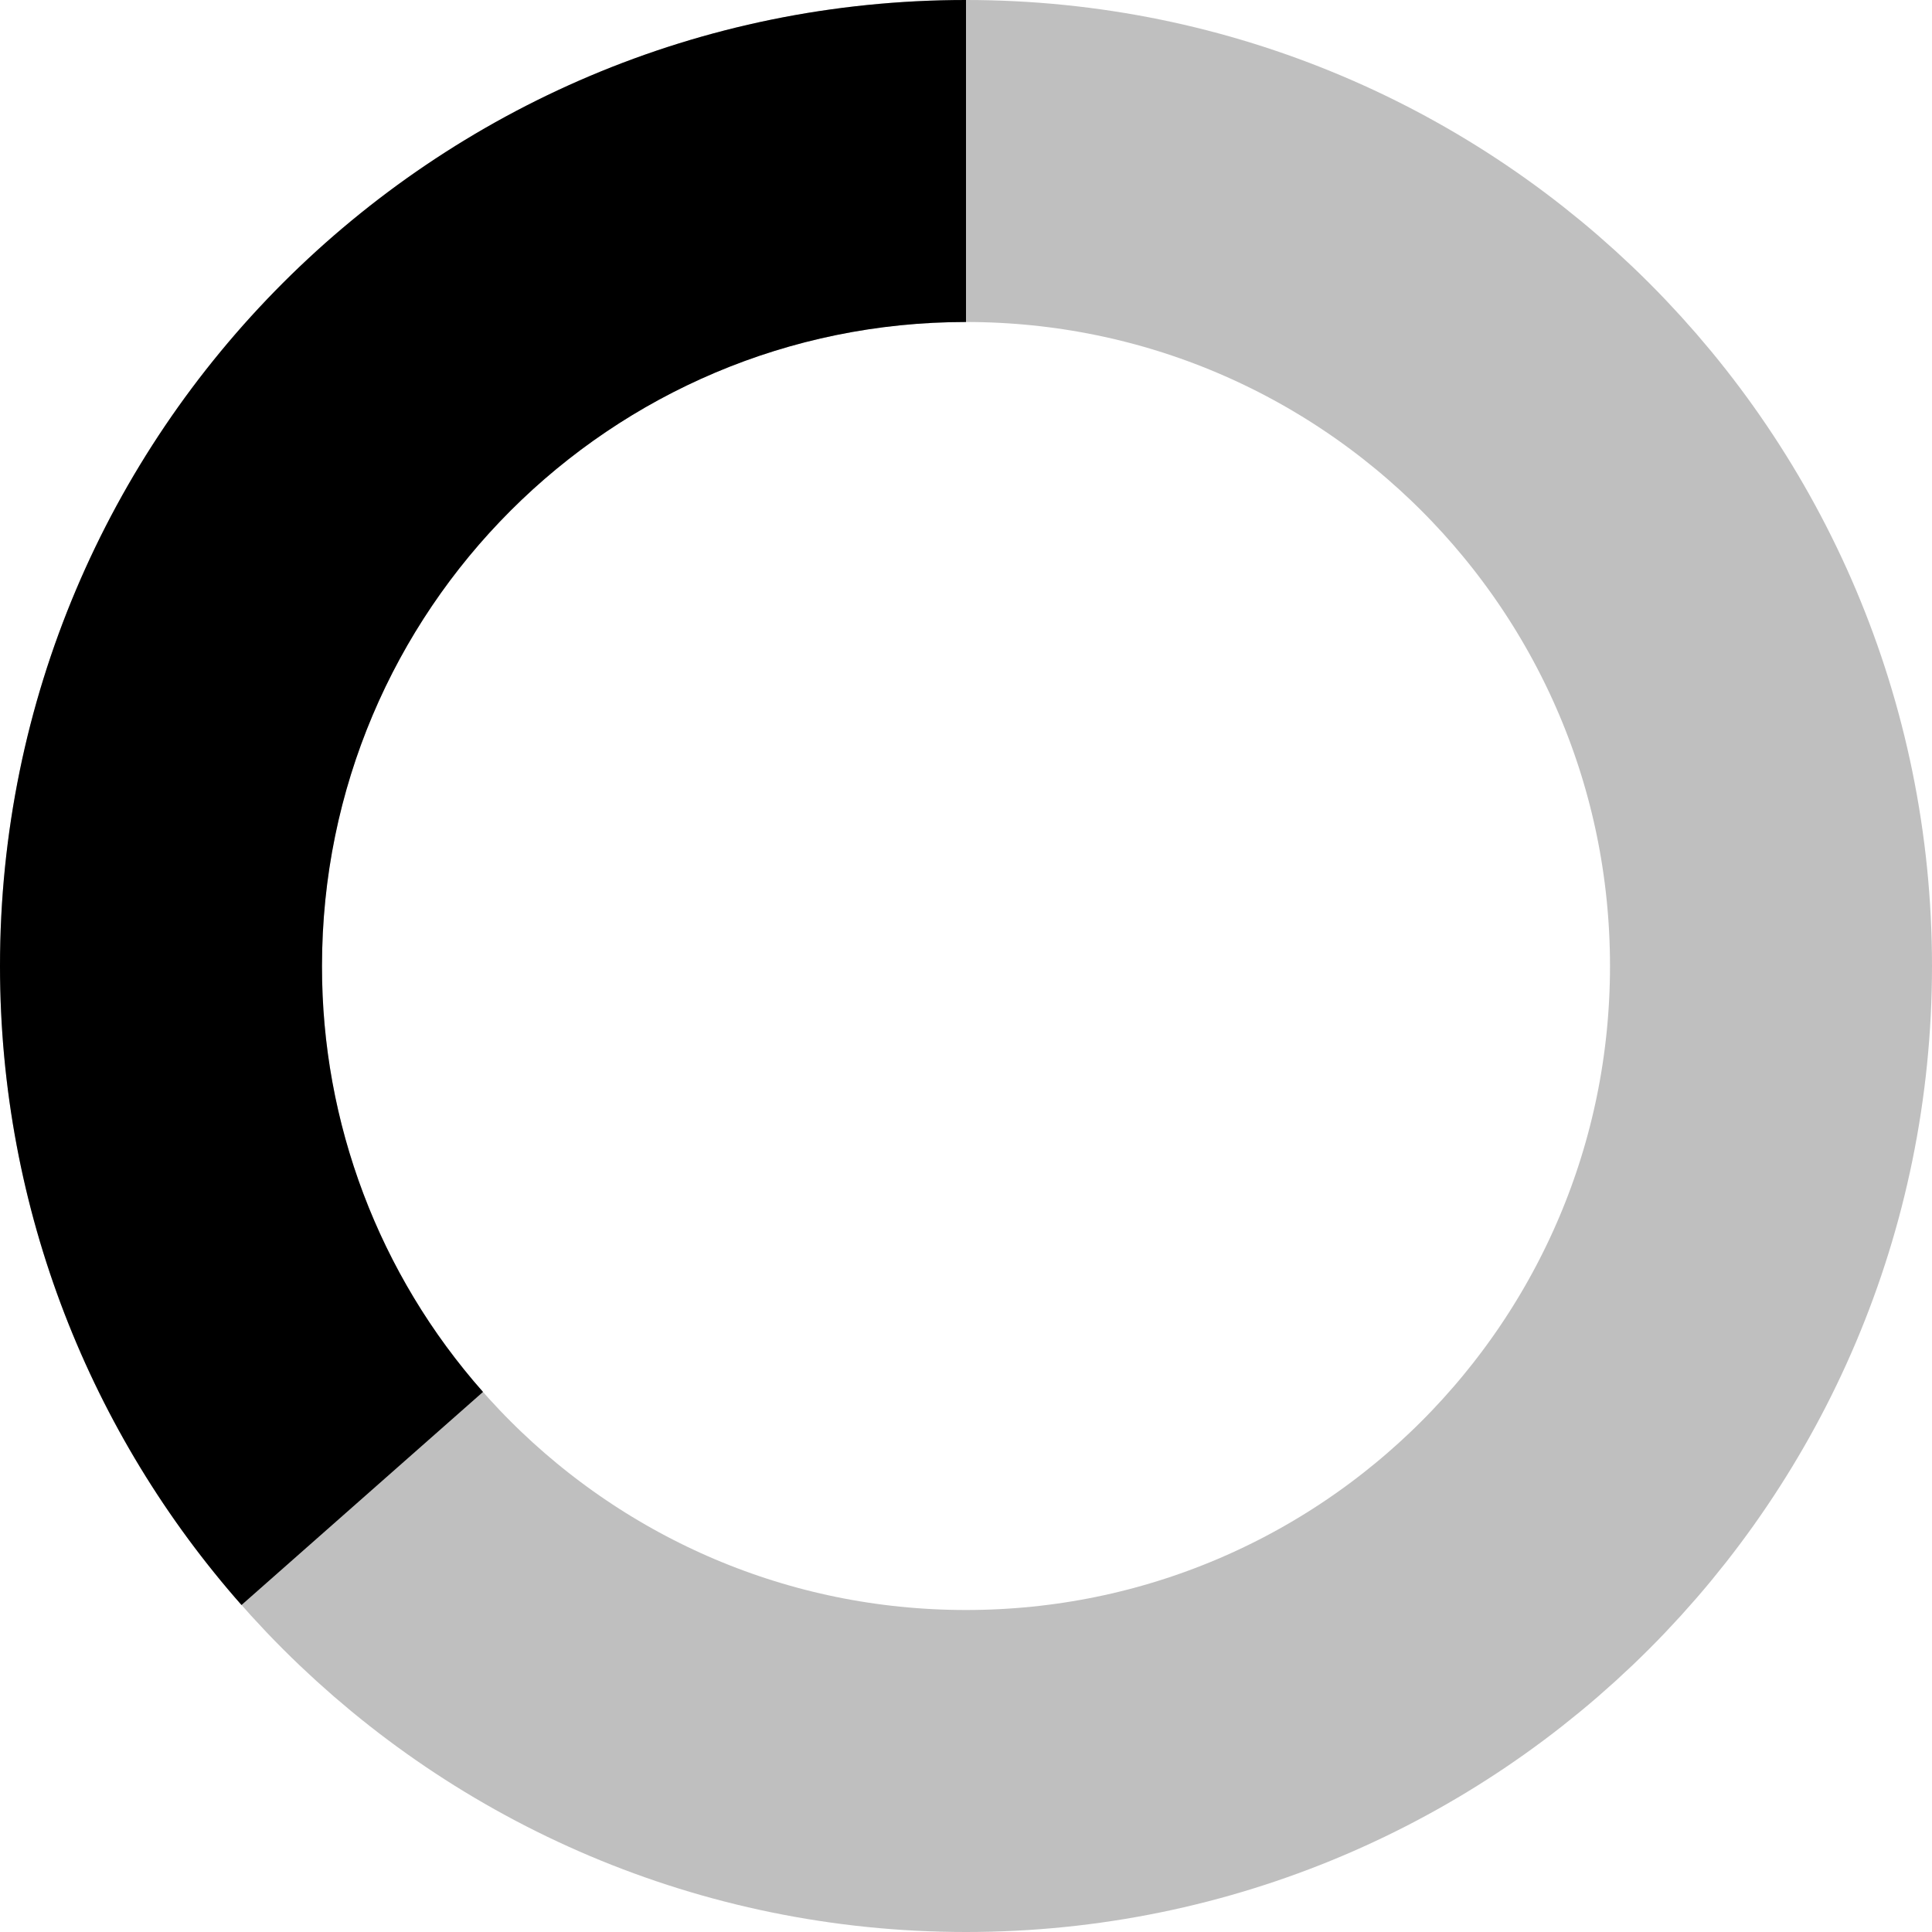
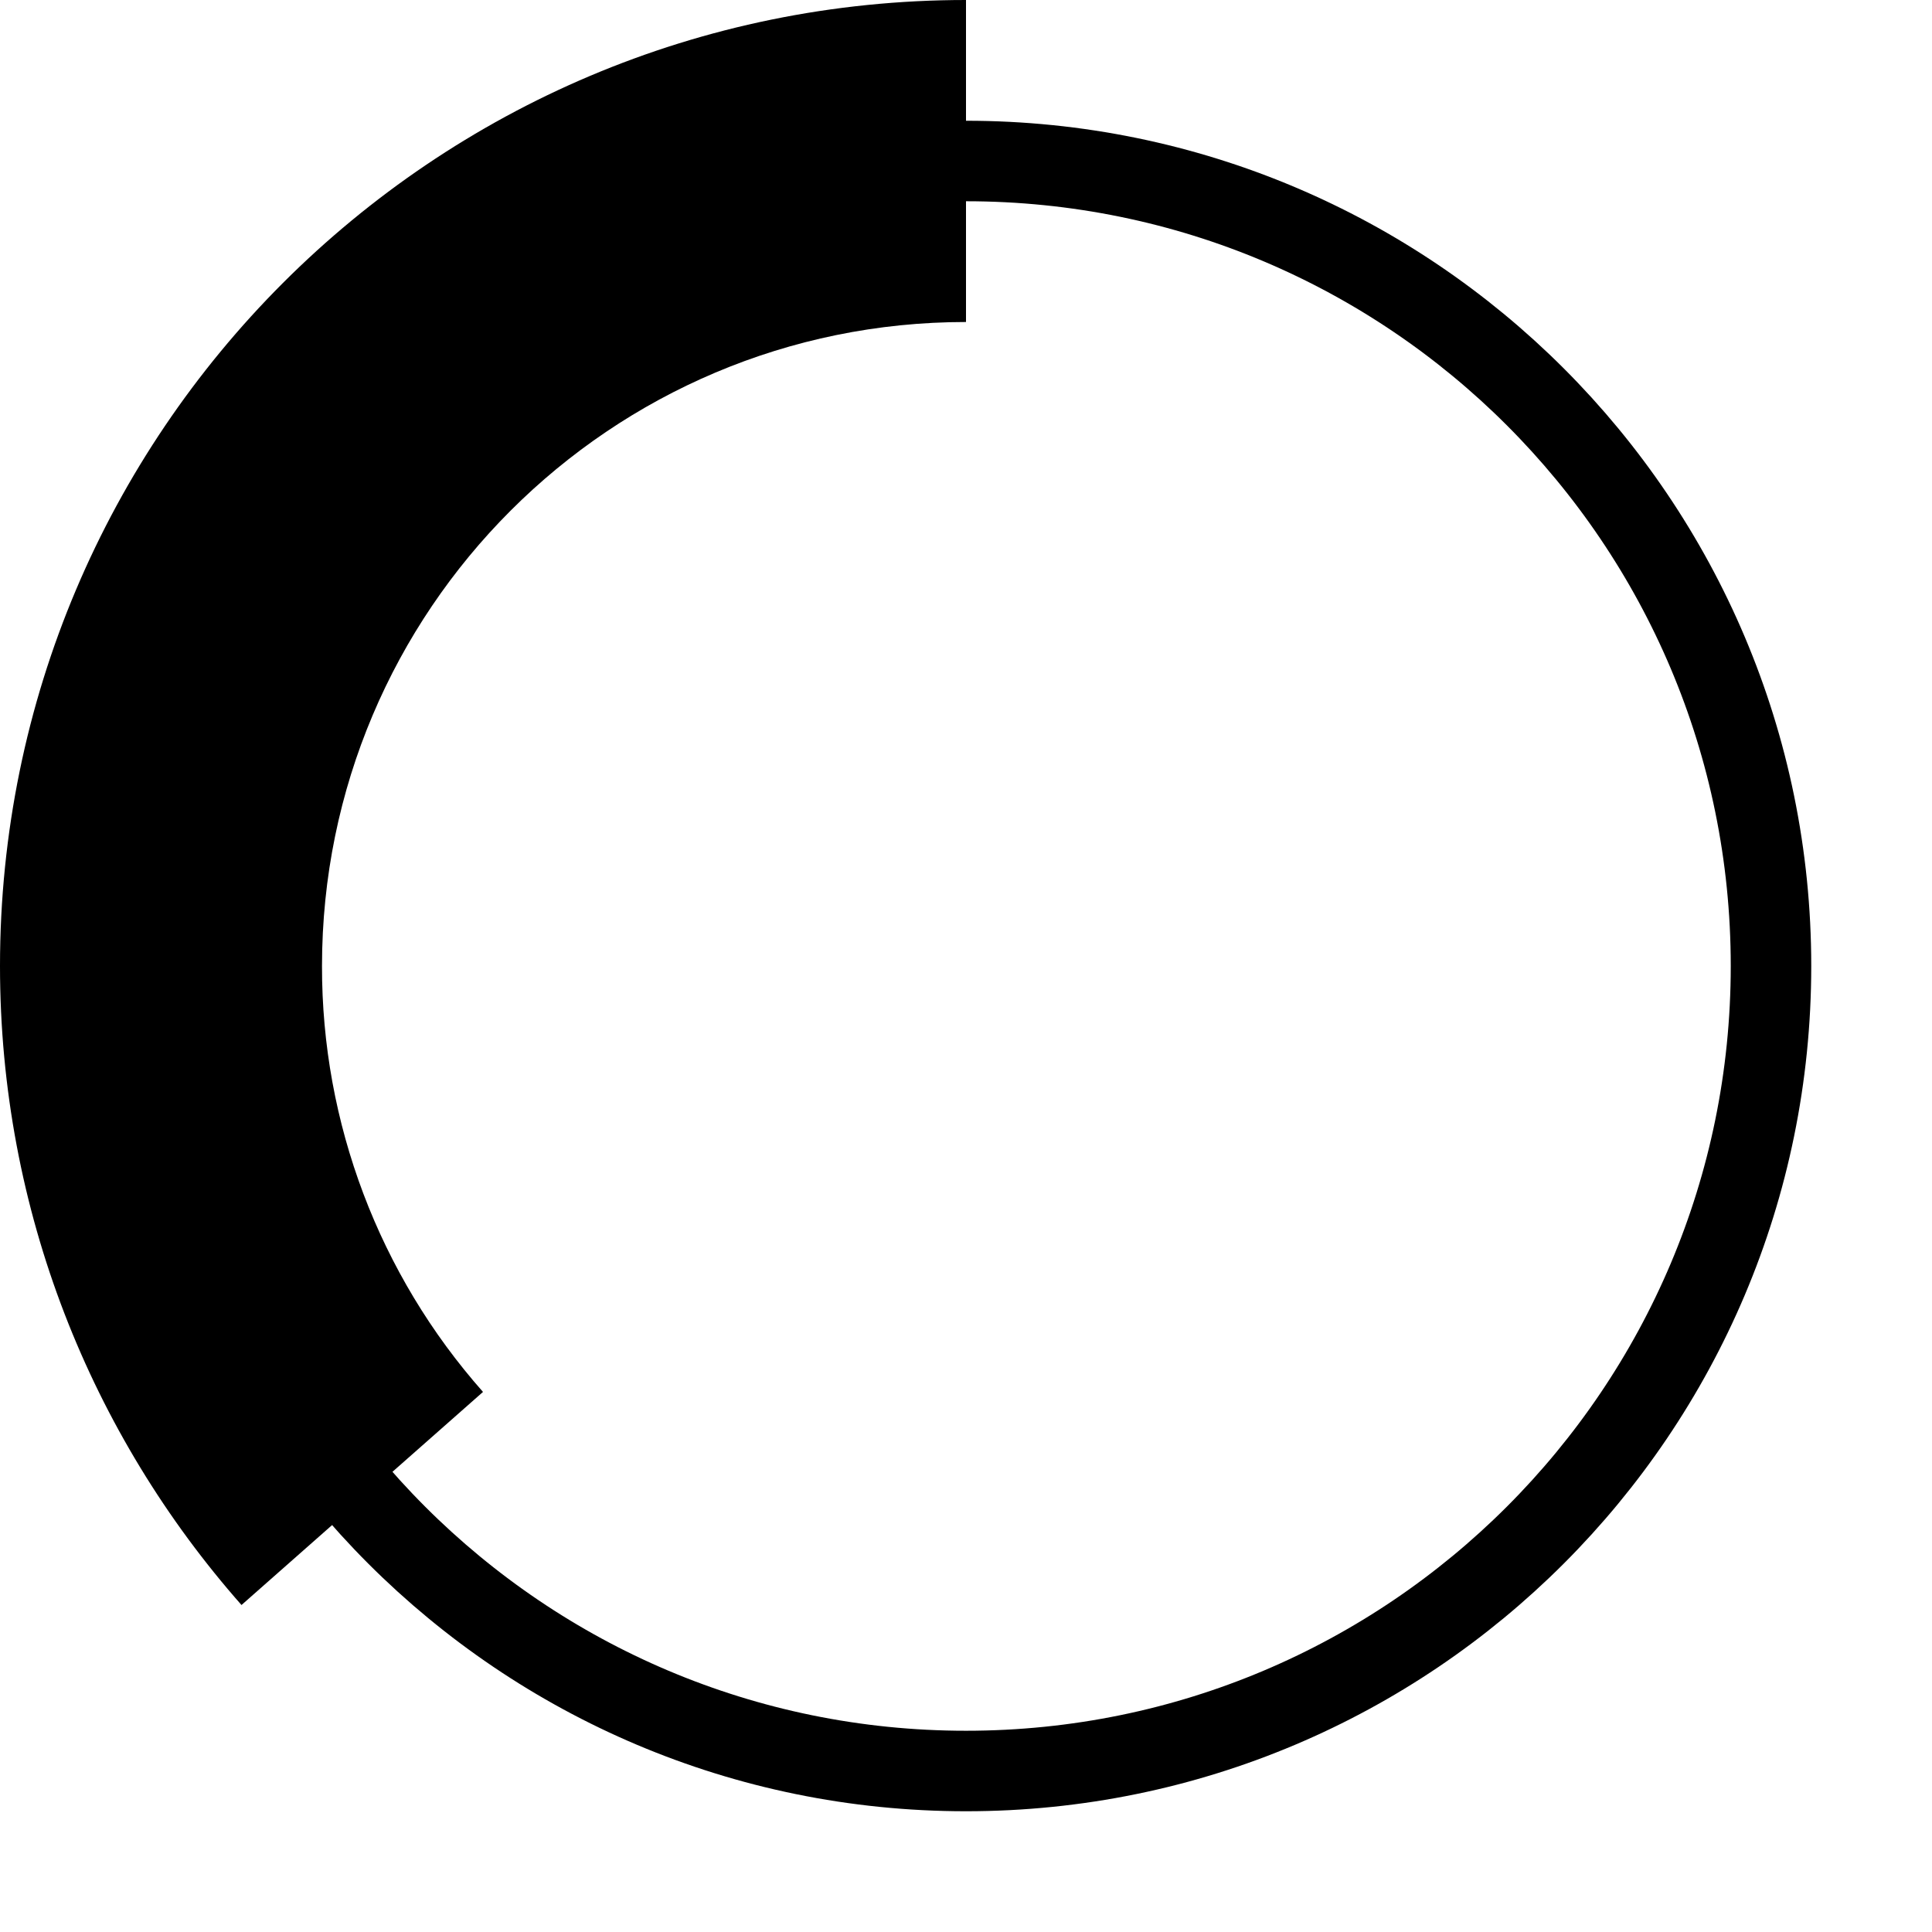
<svg xmlns="http://www.w3.org/2000/svg" fill="none" viewBox="0 0 24 24">
-   <circle cx="12" cy="12" r="10" stroke="currentColor" stroke-width="4" stroke-opacity="0.25" />
+   <circle cx="12" cy="12" r="10" stroke="currentColor" strokeWidth="4" strokeOpacity="0.25" />
  <path fill="currentColor" d="M4 12a8 8 0 018-8V0C5.373 0 0 5.373 0 12h4zm2 5.291A7.962 7.962 0 014 12H0c0 3.042 1.135 5.824 3 7.938l3-2.647z" />
</svg>
